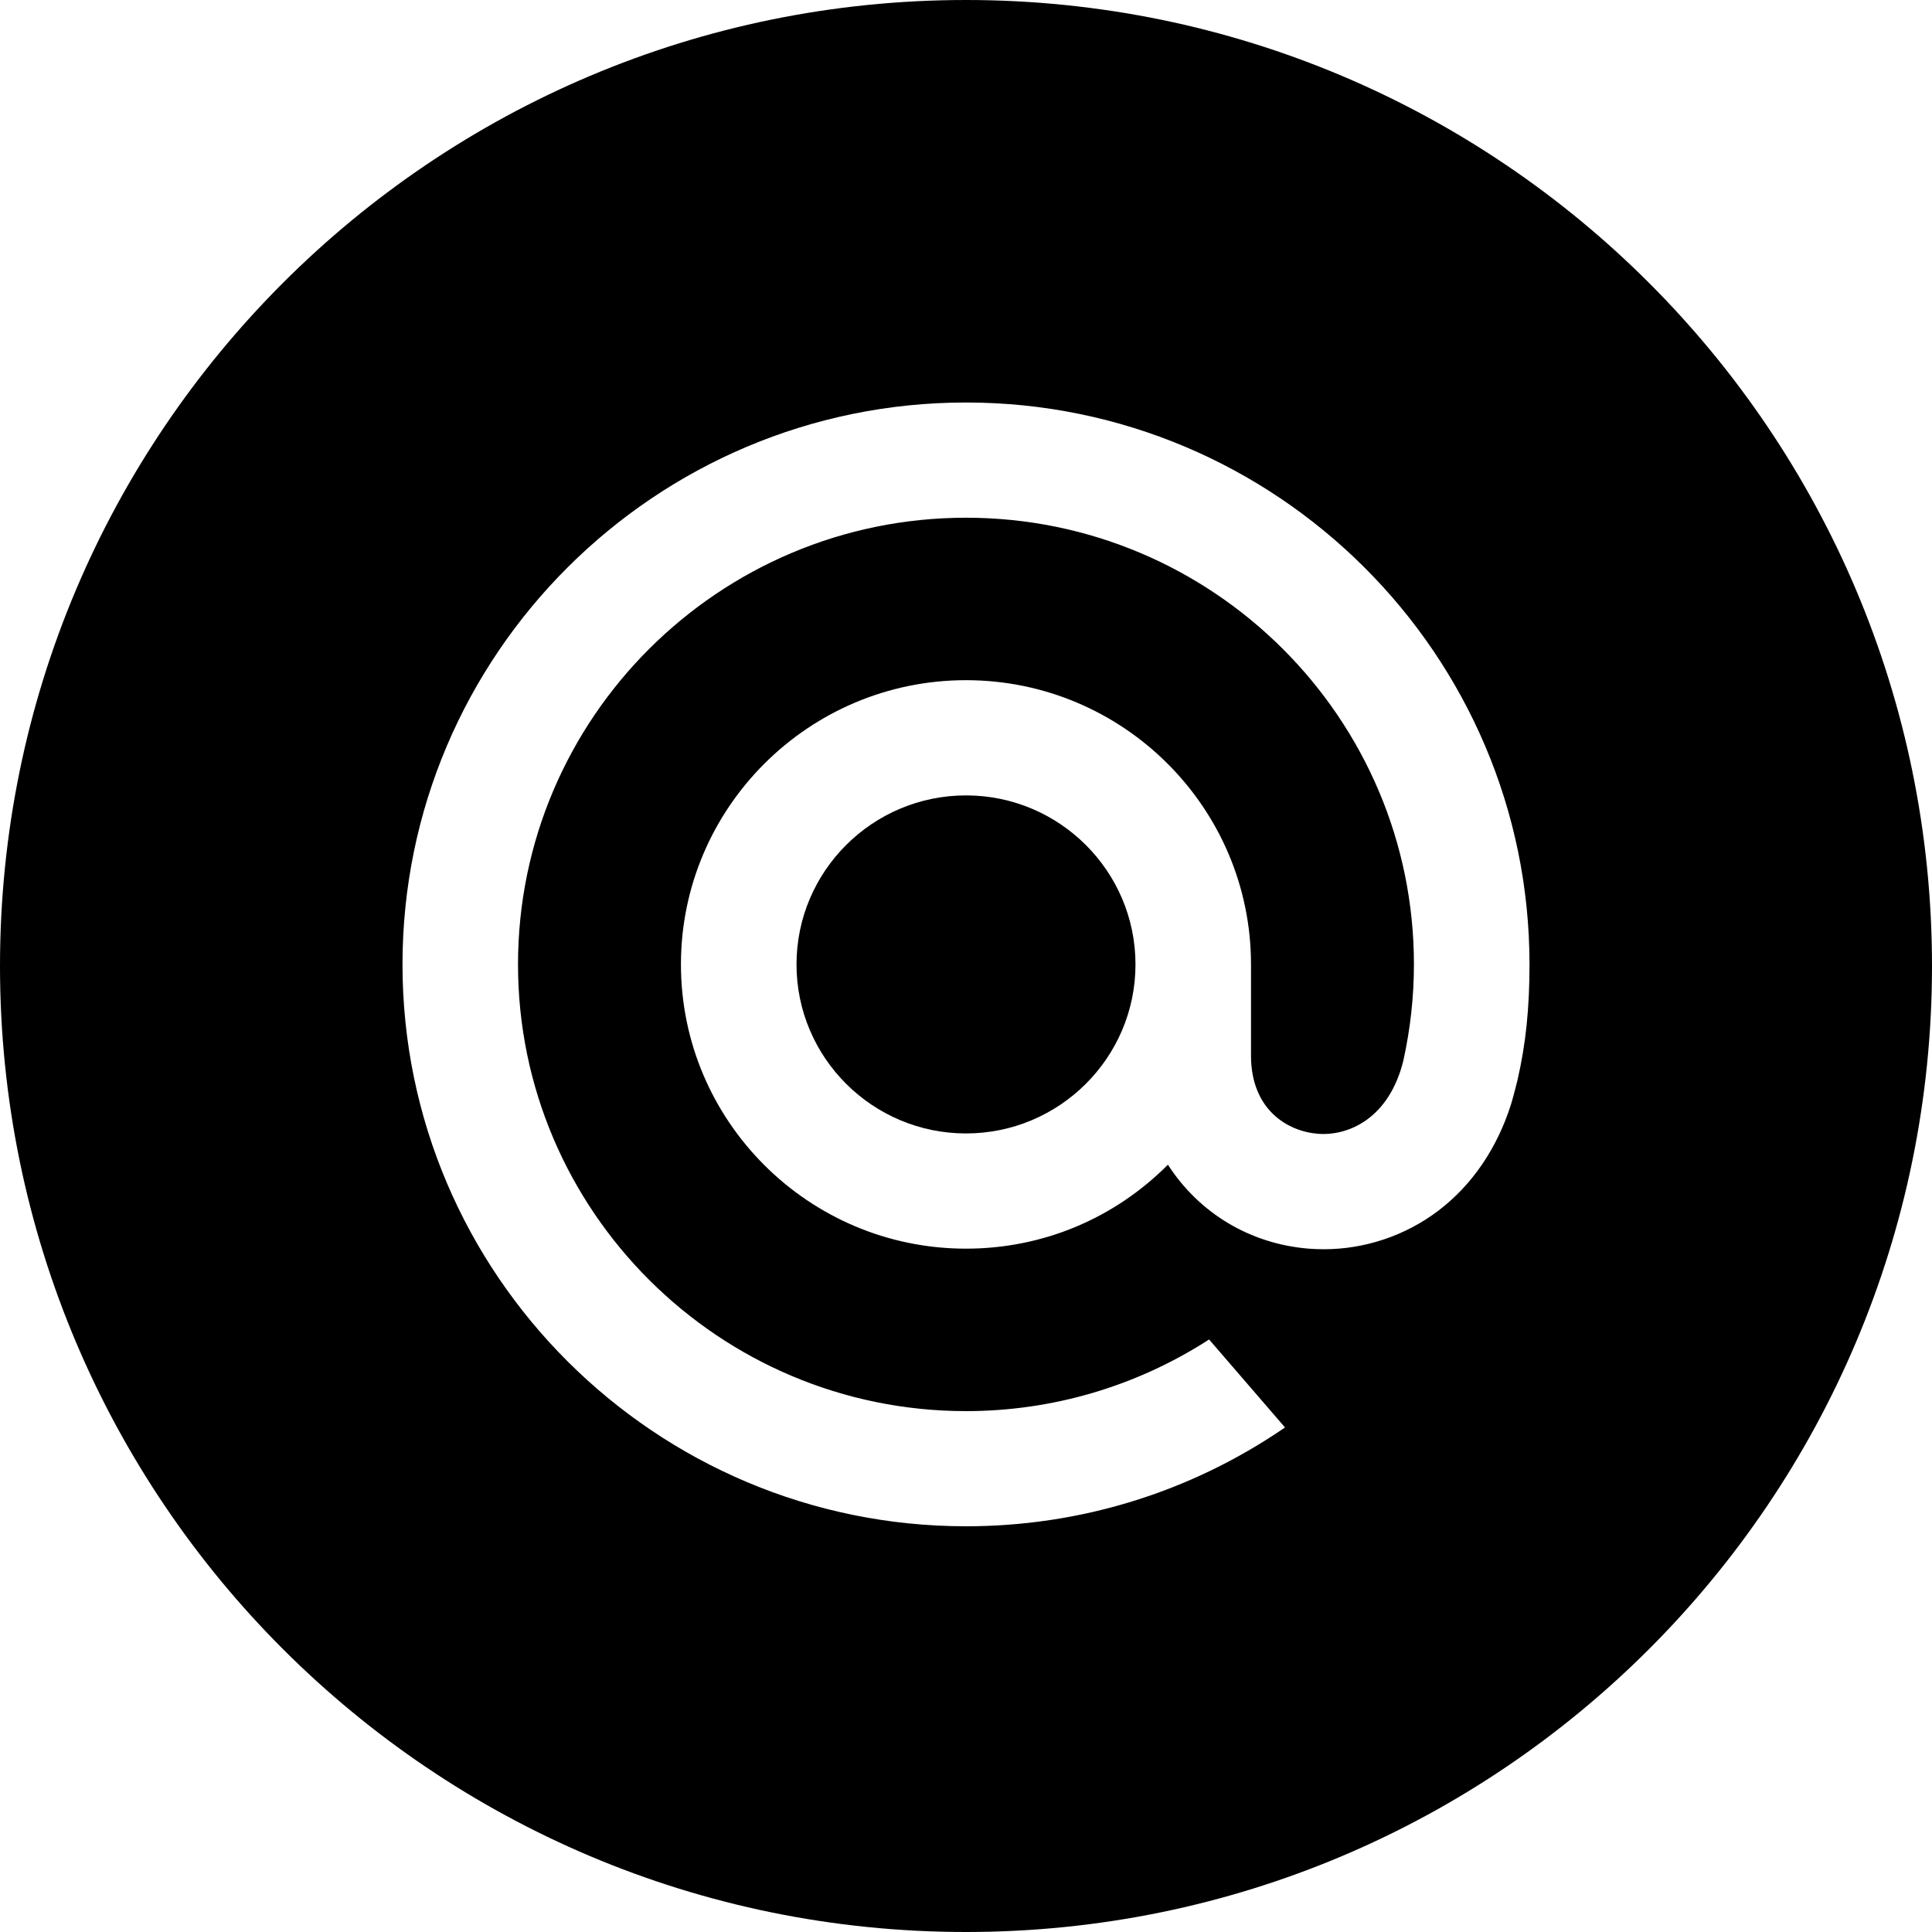
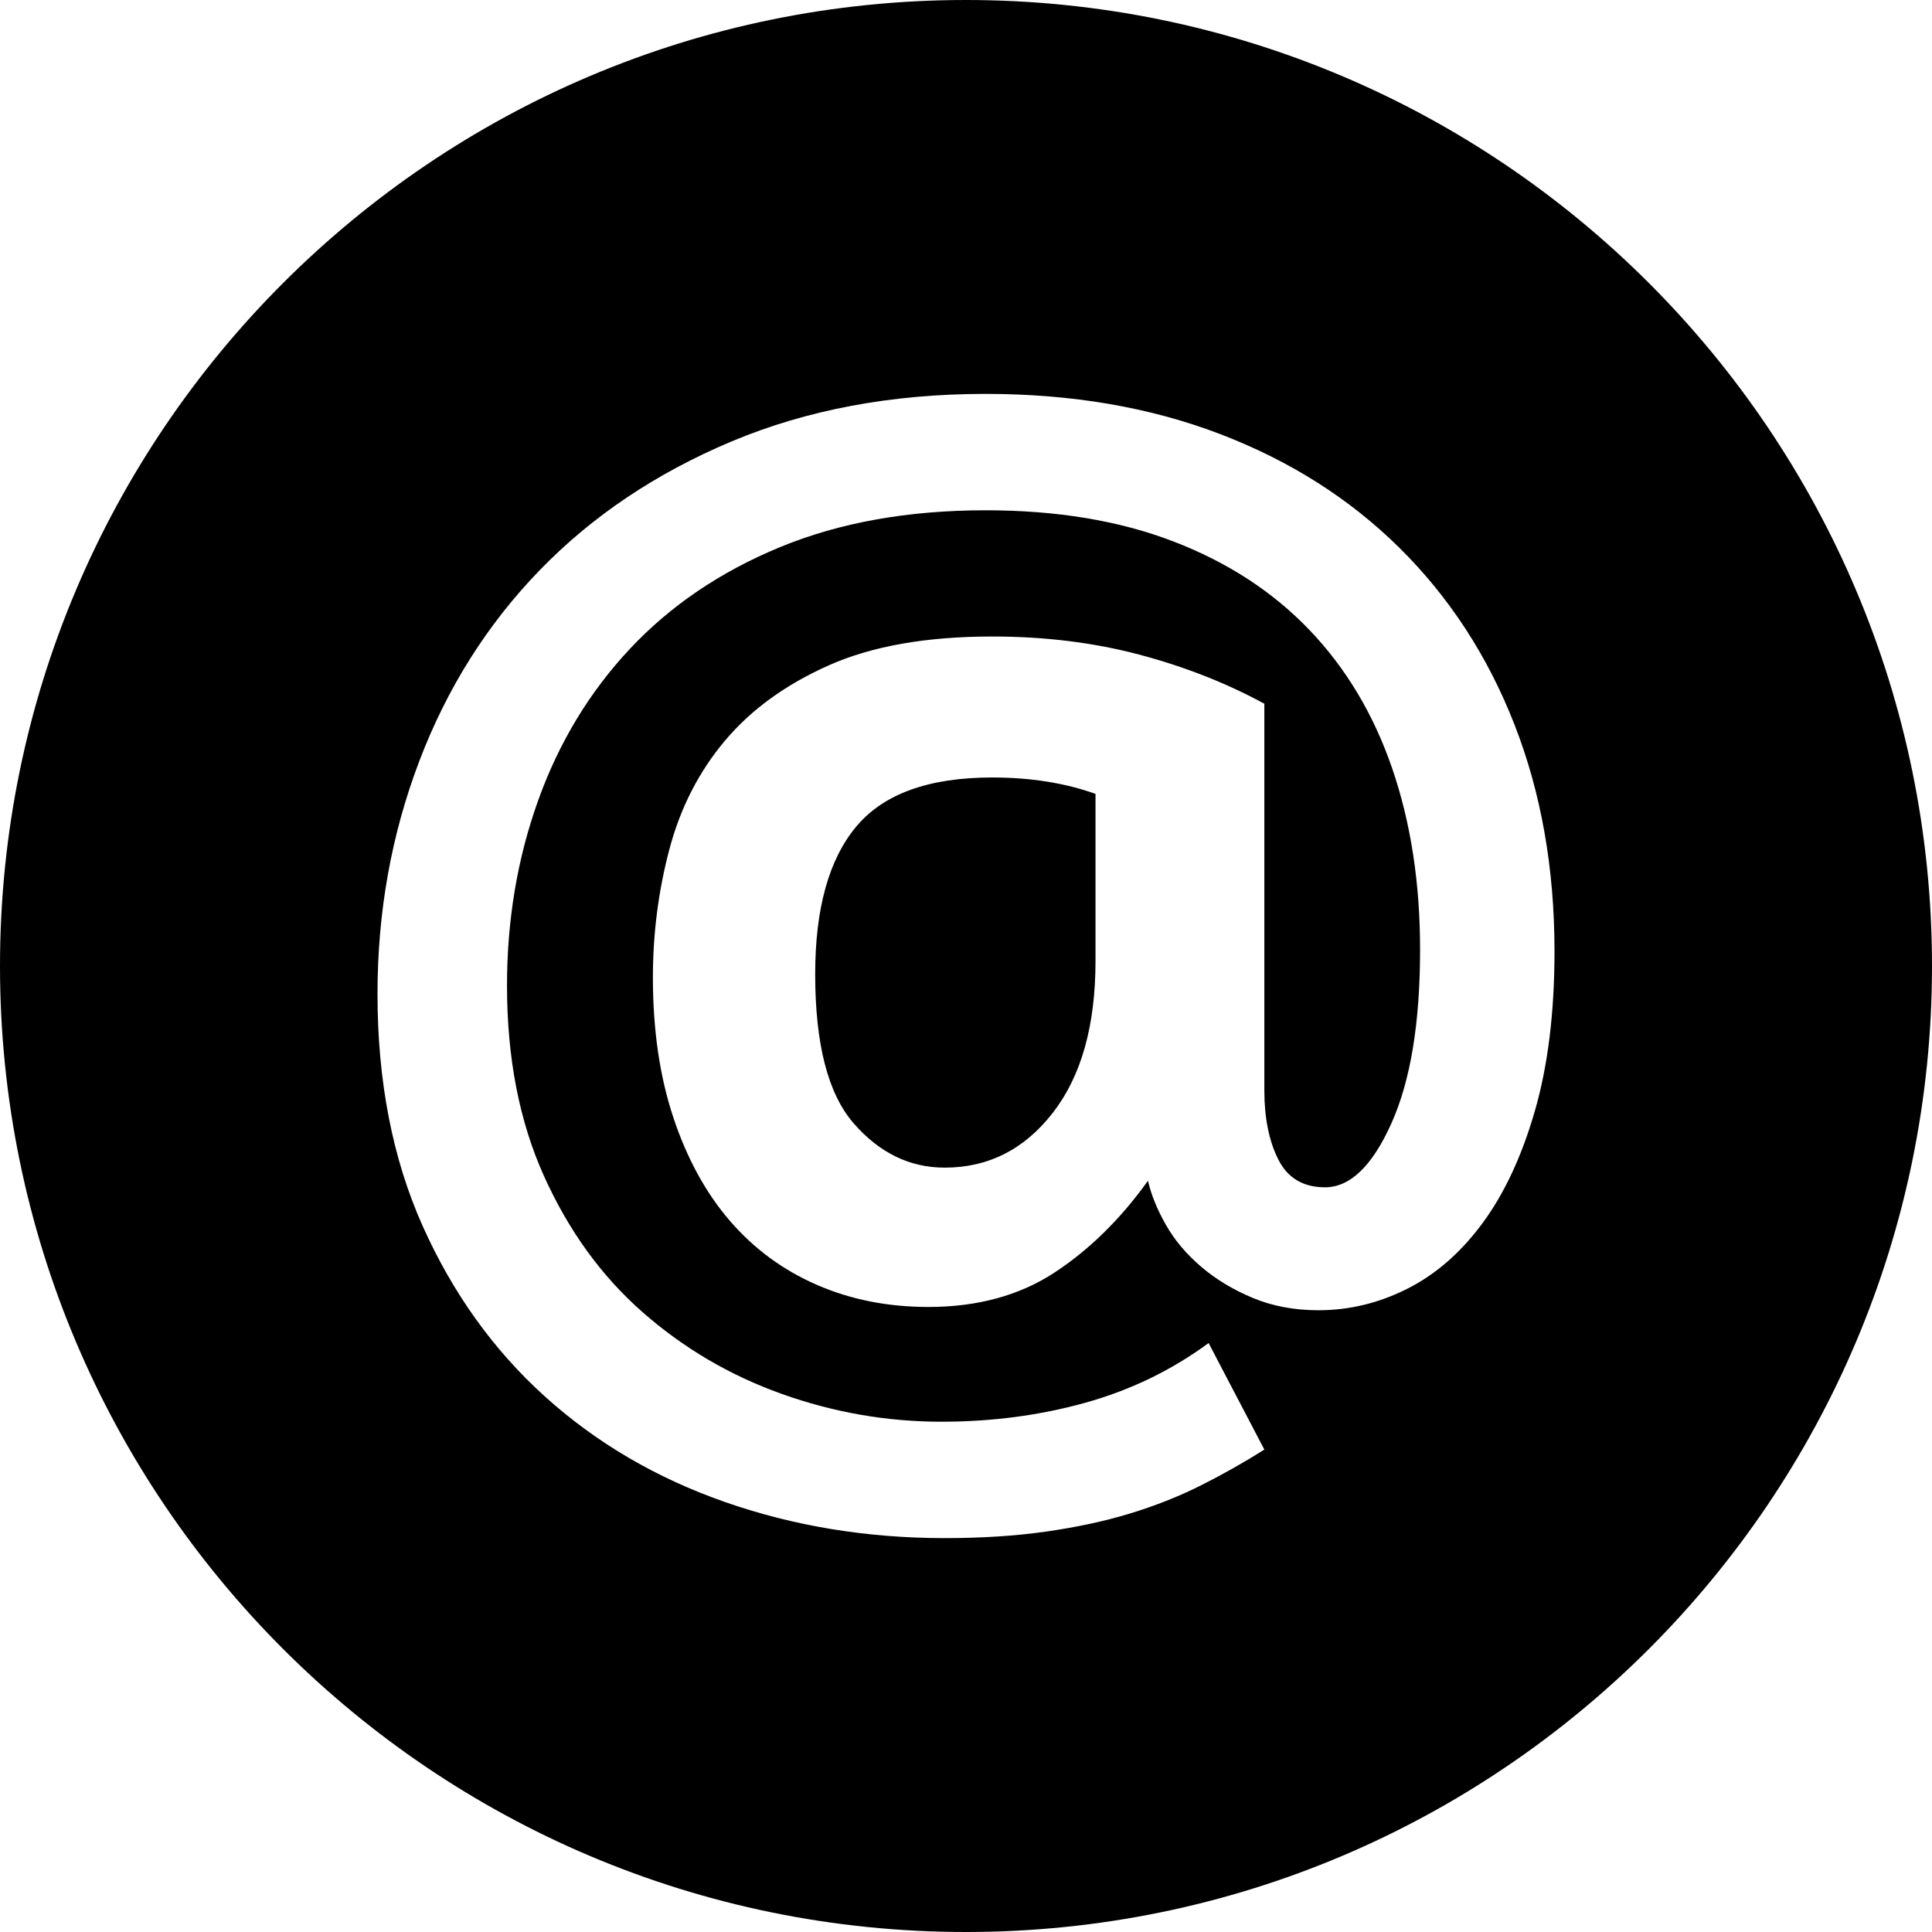
- <svg xmlns="http://www.w3.org/2000/svg" width="33" height="33" viewBox="0 0 33 33" fill="none">
-   <path fill-rule="evenodd" clip-rule="evenodd" d="M16.5 0C7.387 0 0 7.387 0 16.5C0 25.613 7.387 33 16.5 33C25.613 33 33 25.613 33 16.5C33 7.387 25.613 0 16.5 0ZM6.875 16.473C6.875 11.181 11.193 6.875 16.5 6.875C21.807 6.875 26.125 11.181 26.125 16.473C26.125 17.222 26.062 17.829 25.922 18.439L25.92 18.449C25.92 18.45 25.85 18.731 25.812 18.854C25.574 19.612 25.143 20.244 24.566 20.681C24.007 21.105 23.313 21.338 22.613 21.338C22.526 21.338 22.439 21.334 22.354 21.328C21.359 21.248 20.485 20.726 19.949 19.894C19.027 20.819 17.804 21.328 16.5 21.328C13.815 21.328 11.631 19.15 11.631 16.473C11.631 13.796 13.815 11.618 16.5 11.618C19.184 11.618 21.368 13.796 21.368 16.473V18.038C21.372 18.951 21.987 19.324 22.512 19.366C23.034 19.406 23.729 19.103 23.971 18.113C24.091 17.57 24.151 17.018 24.151 16.473C24.151 12.265 20.719 8.843 16.5 8.843C12.281 8.843 8.848 12.265 8.848 16.473C8.848 20.68 12.281 24.103 16.5 24.103C17.968 24.103 19.397 23.684 20.631 22.893L20.652 22.879L21.949 24.382L21.921 24.401C20.319 25.493 18.444 26.07 16.5 26.07C11.193 26.07 6.875 21.765 6.875 16.473Z" fill="black" fill-opacity="1" />
-   <path fill-rule="evenodd" clip-rule="evenodd" d="M19.395 16.473C19.395 18.065 18.096 19.36 16.5 19.36C14.903 19.36 13.605 18.065 13.605 16.473C13.605 14.881 14.903 13.586 16.5 13.586C18.096 13.586 19.395 14.881 19.395 16.473Z" fill="black" fill-opacity="1" />
+ <svg xmlns="http://www.w3.org/2000/svg" width="100%" height="100%" viewBox="0 0 33 33" version="1.1" xml:space="preserve" style="fill-rule:evenodd;clip-rule:evenodd;stroke-linejoin:round;stroke-miterlimit:2;">
+   <path d="M16.5,0c9.107,0 16.5,7.393 16.5,16.5c0,9.107 -7.393,16.5 -16.5,16.5c-9.107,0 -16.5,-7.393 -16.5,-16.5c0,-9.107 7.393,-16.5 16.5,-16.5Zm-7.84,16.836c0,-1.12 0.177,-2.175 0.532,-3.164c0.355,-0.989 0.877,-1.853 1.568,-2.59c0.691,-0.737 1.545,-1.316 2.562,-1.736c1.017,-0.42 2.189,-0.63 3.514,-0.63c1.213,0 2.282,0.177 3.206,0.532c0.924,0.355 1.699,0.859 2.324,1.512c0.625,0.653 1.097,1.442 1.414,2.366c0.317,0.924 0.476,1.955 0.476,3.094c0,1.251 -0.163,2.24 -0.49,2.968c-0.327,0.728 -0.705,1.092 -1.134,1.092c-0.373,-0 -0.639,-0.159 -0.798,-0.476c-0.159,-0.317 -0.238,-0.709 -0.238,-1.176l-0,-6.608c-0.653,-0.355 -1.367,-0.635 -2.142,-0.84c-0.775,-0.205 -1.61,-0.308 -2.506,-0.308c-1.12,-0 -2.049,0.163 -2.786,0.49c-0.737,0.327 -1.33,0.756 -1.778,1.288c-0.448,0.532 -0.765,1.153 -0.952,1.862c-0.187,0.709 -0.28,1.437 -0.28,2.184c-0,0.896 0.117,1.694 0.35,2.394c0.233,0.7 0.555,1.288 0.966,1.764c0.411,0.476 0.905,0.84 1.484,1.092c0.579,0.252 1.213,0.378 1.904,0.378c0.84,-0 1.559,-0.196 2.156,-0.588c0.597,-0.392 1.129,-0.915 1.596,-1.568c0.056,0.243 0.159,0.495 0.308,0.756c0.149,0.261 0.35,0.499 0.602,0.714c0.252,0.215 0.546,0.392 0.882,0.532c0.336,0.14 0.709,0.21 1.12,0.21c0.523,-0 1.027,-0.121 1.512,-0.364c0.485,-0.243 0.915,-0.616 1.288,-1.12c0.373,-0.504 0.672,-1.143 0.896,-1.918c0.224,-0.775 0.336,-1.685 0.336,-2.73c-0,-1.419 -0.229,-2.711 -0.686,-3.878c-0.457,-1.167 -1.111,-2.17 -1.96,-3.01c-0.849,-0.84 -1.871,-1.489 -3.066,-1.946c-1.195,-0.457 -2.529,-0.686 -4.004,-0.686c-1.605,0 -3.052,0.271 -4.34,0.812c-1.288,0.541 -2.38,1.274 -3.276,2.198c-0.896,0.924 -1.582,2.011 -2.058,3.262c-0.476,1.251 -0.714,2.576 -0.714,3.976c-0,1.493 0.257,2.814 0.77,3.962c0.513,1.148 1.209,2.119 2.086,2.912c0.877,0.793 1.904,1.395 3.08,1.806c1.176,0.411 2.427,0.616 3.752,0.616c0.635,-0 1.213,-0.037 1.736,-0.112c0.523,-0.075 0.999,-0.177 1.428,-0.308c0.429,-0.131 0.831,-0.289 1.204,-0.476c0.373,-0.187 0.737,-0.392 1.092,-0.616l-0.952,-1.82c-0.635,0.467 -1.339,0.807 -2.114,1.022c-0.775,0.215 -1.591,0.322 -2.45,0.322c-0.933,0 -1.843,-0.159 -2.73,-0.476c-0.887,-0.317 -1.68,-0.784 -2.38,-1.4c-0.7,-0.616 -1.26,-1.391 -1.68,-2.324c-0.42,-0.933 -0.63,-2.016 -0.63,-3.248Zm10.052,-3.276l-0,2.856c-0,1.101 -0.243,1.965 -0.728,2.59c-0.485,0.625 -1.101,0.938 -1.848,0.938c-0.597,0 -1.115,-0.252 -1.554,-0.756c-0.439,-0.504 -0.658,-1.353 -0.658,-2.548c-0,-1.12 0.233,-1.96 0.7,-2.52c0.467,-0.56 1.241,-0.84 2.324,-0.84c0.653,0 1.241,0.093 1.764,0.28Z" />
</svg>
